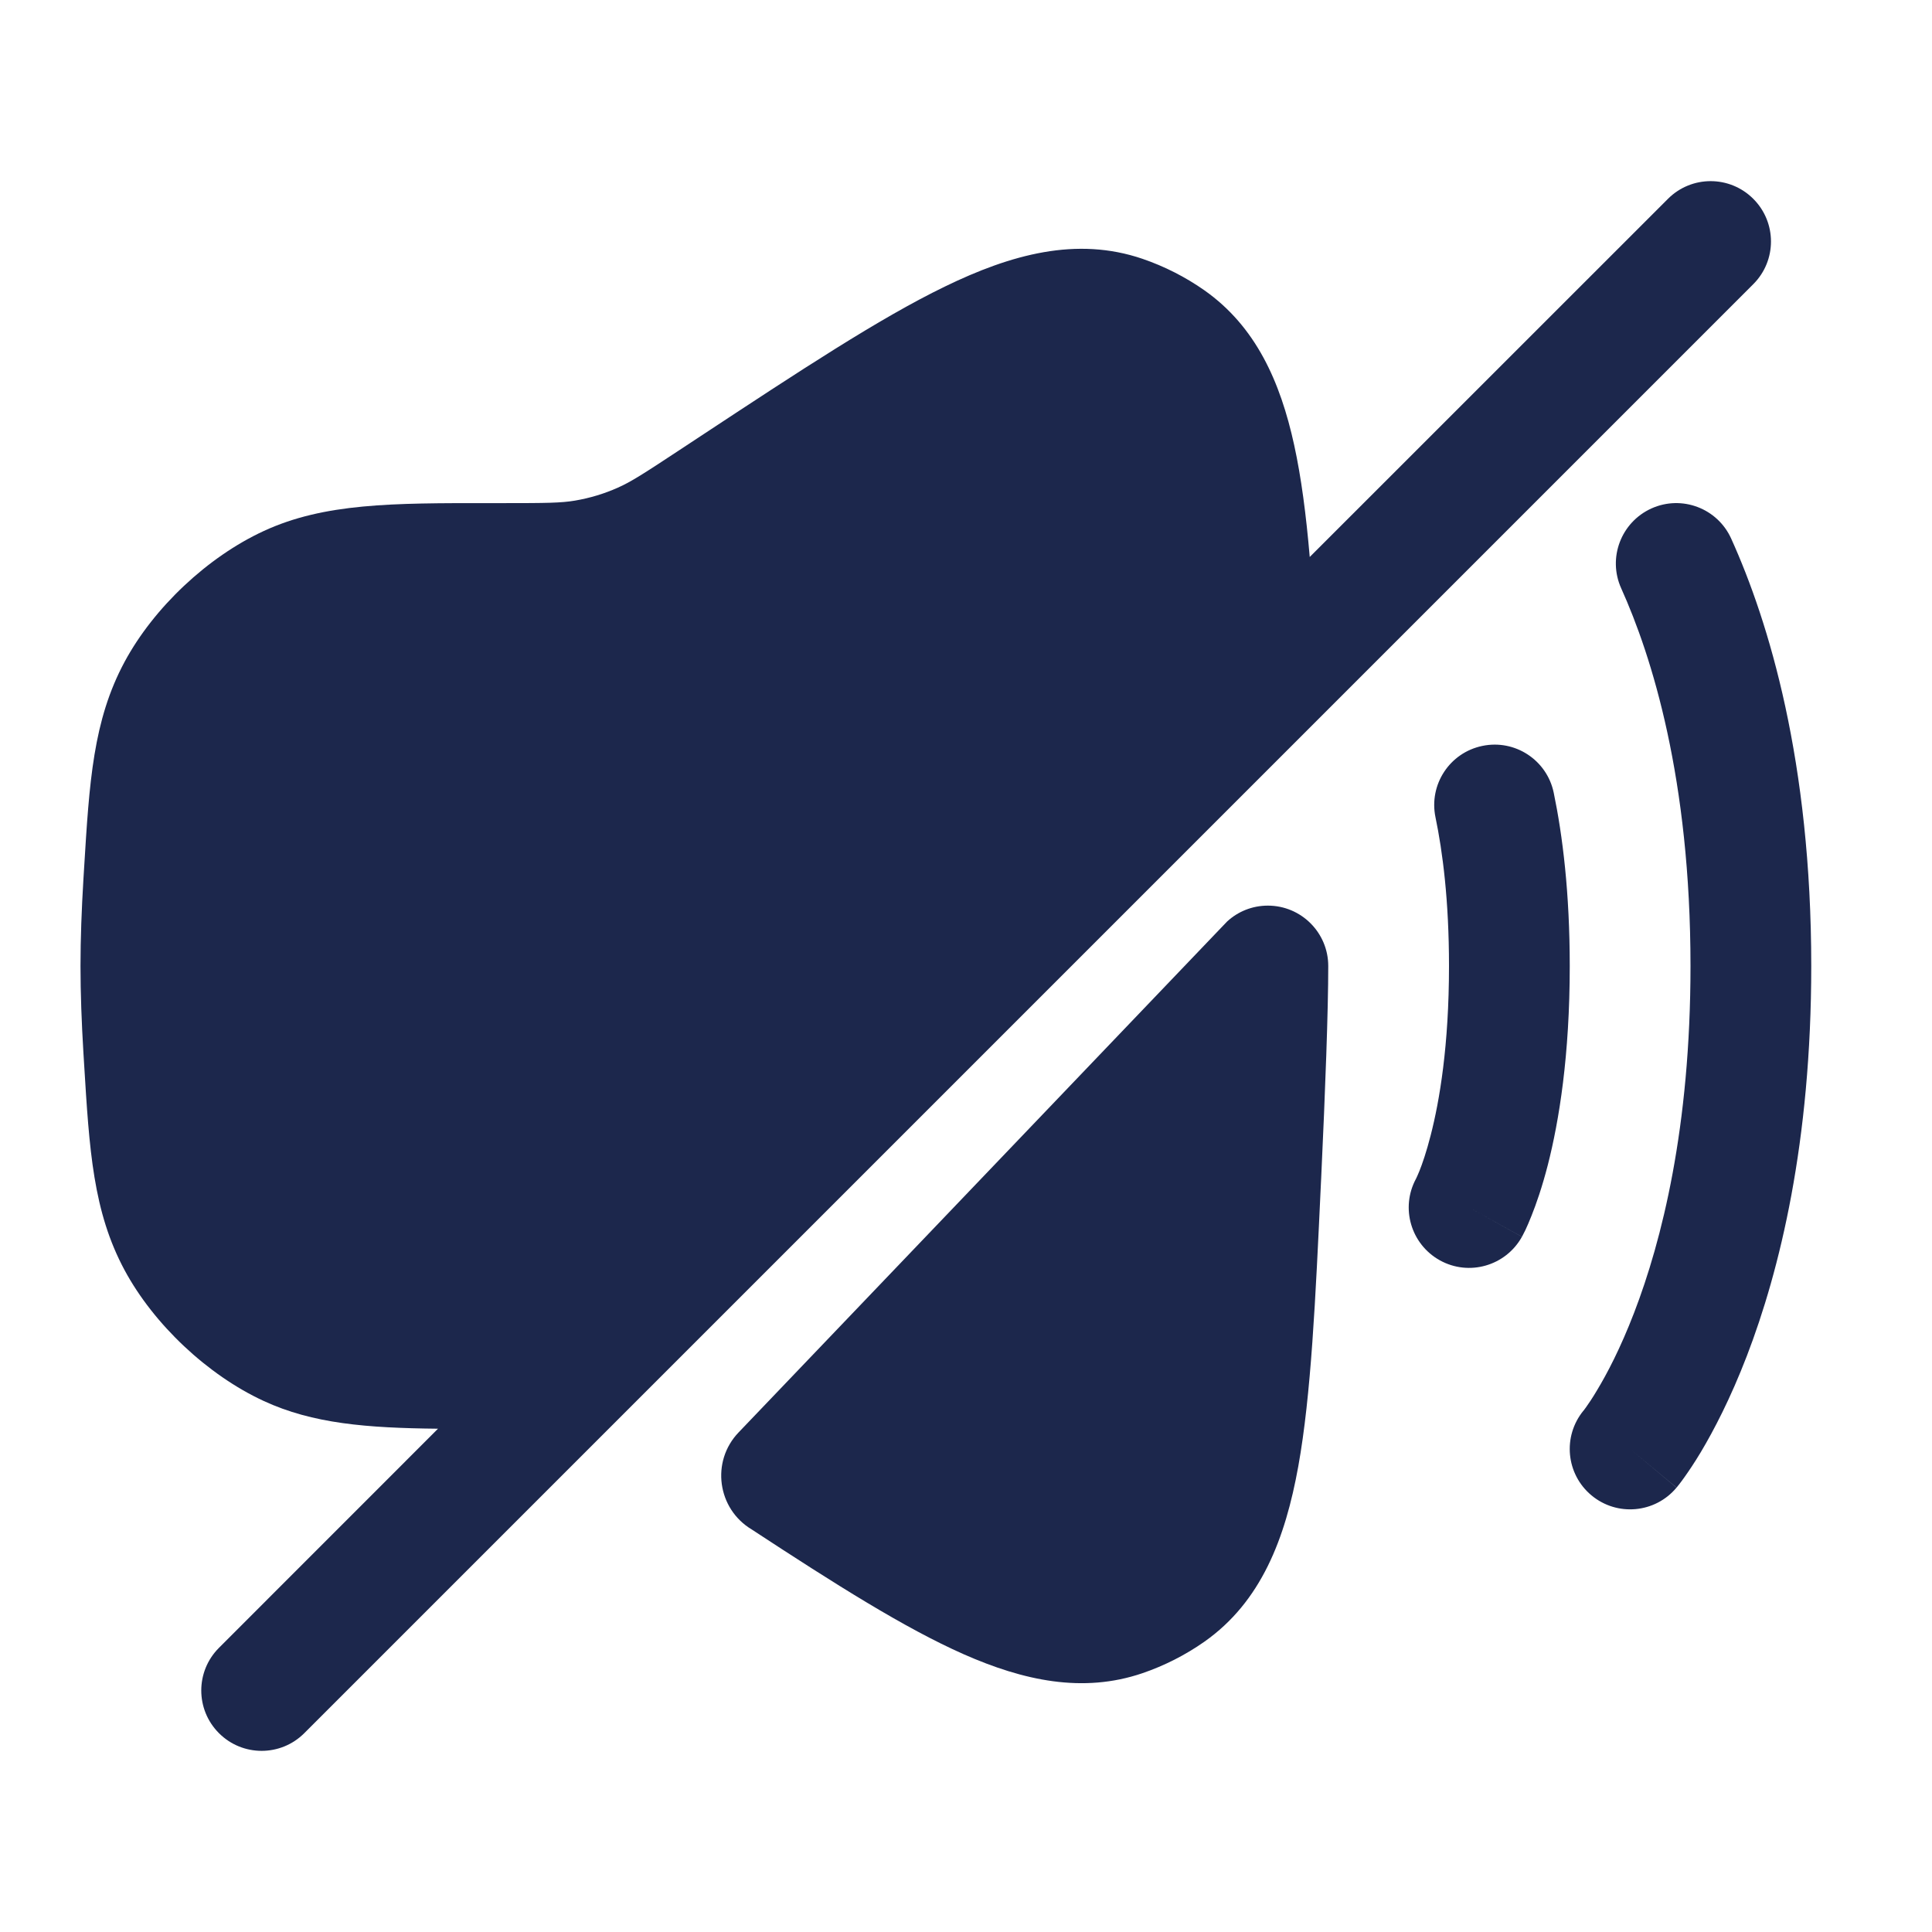
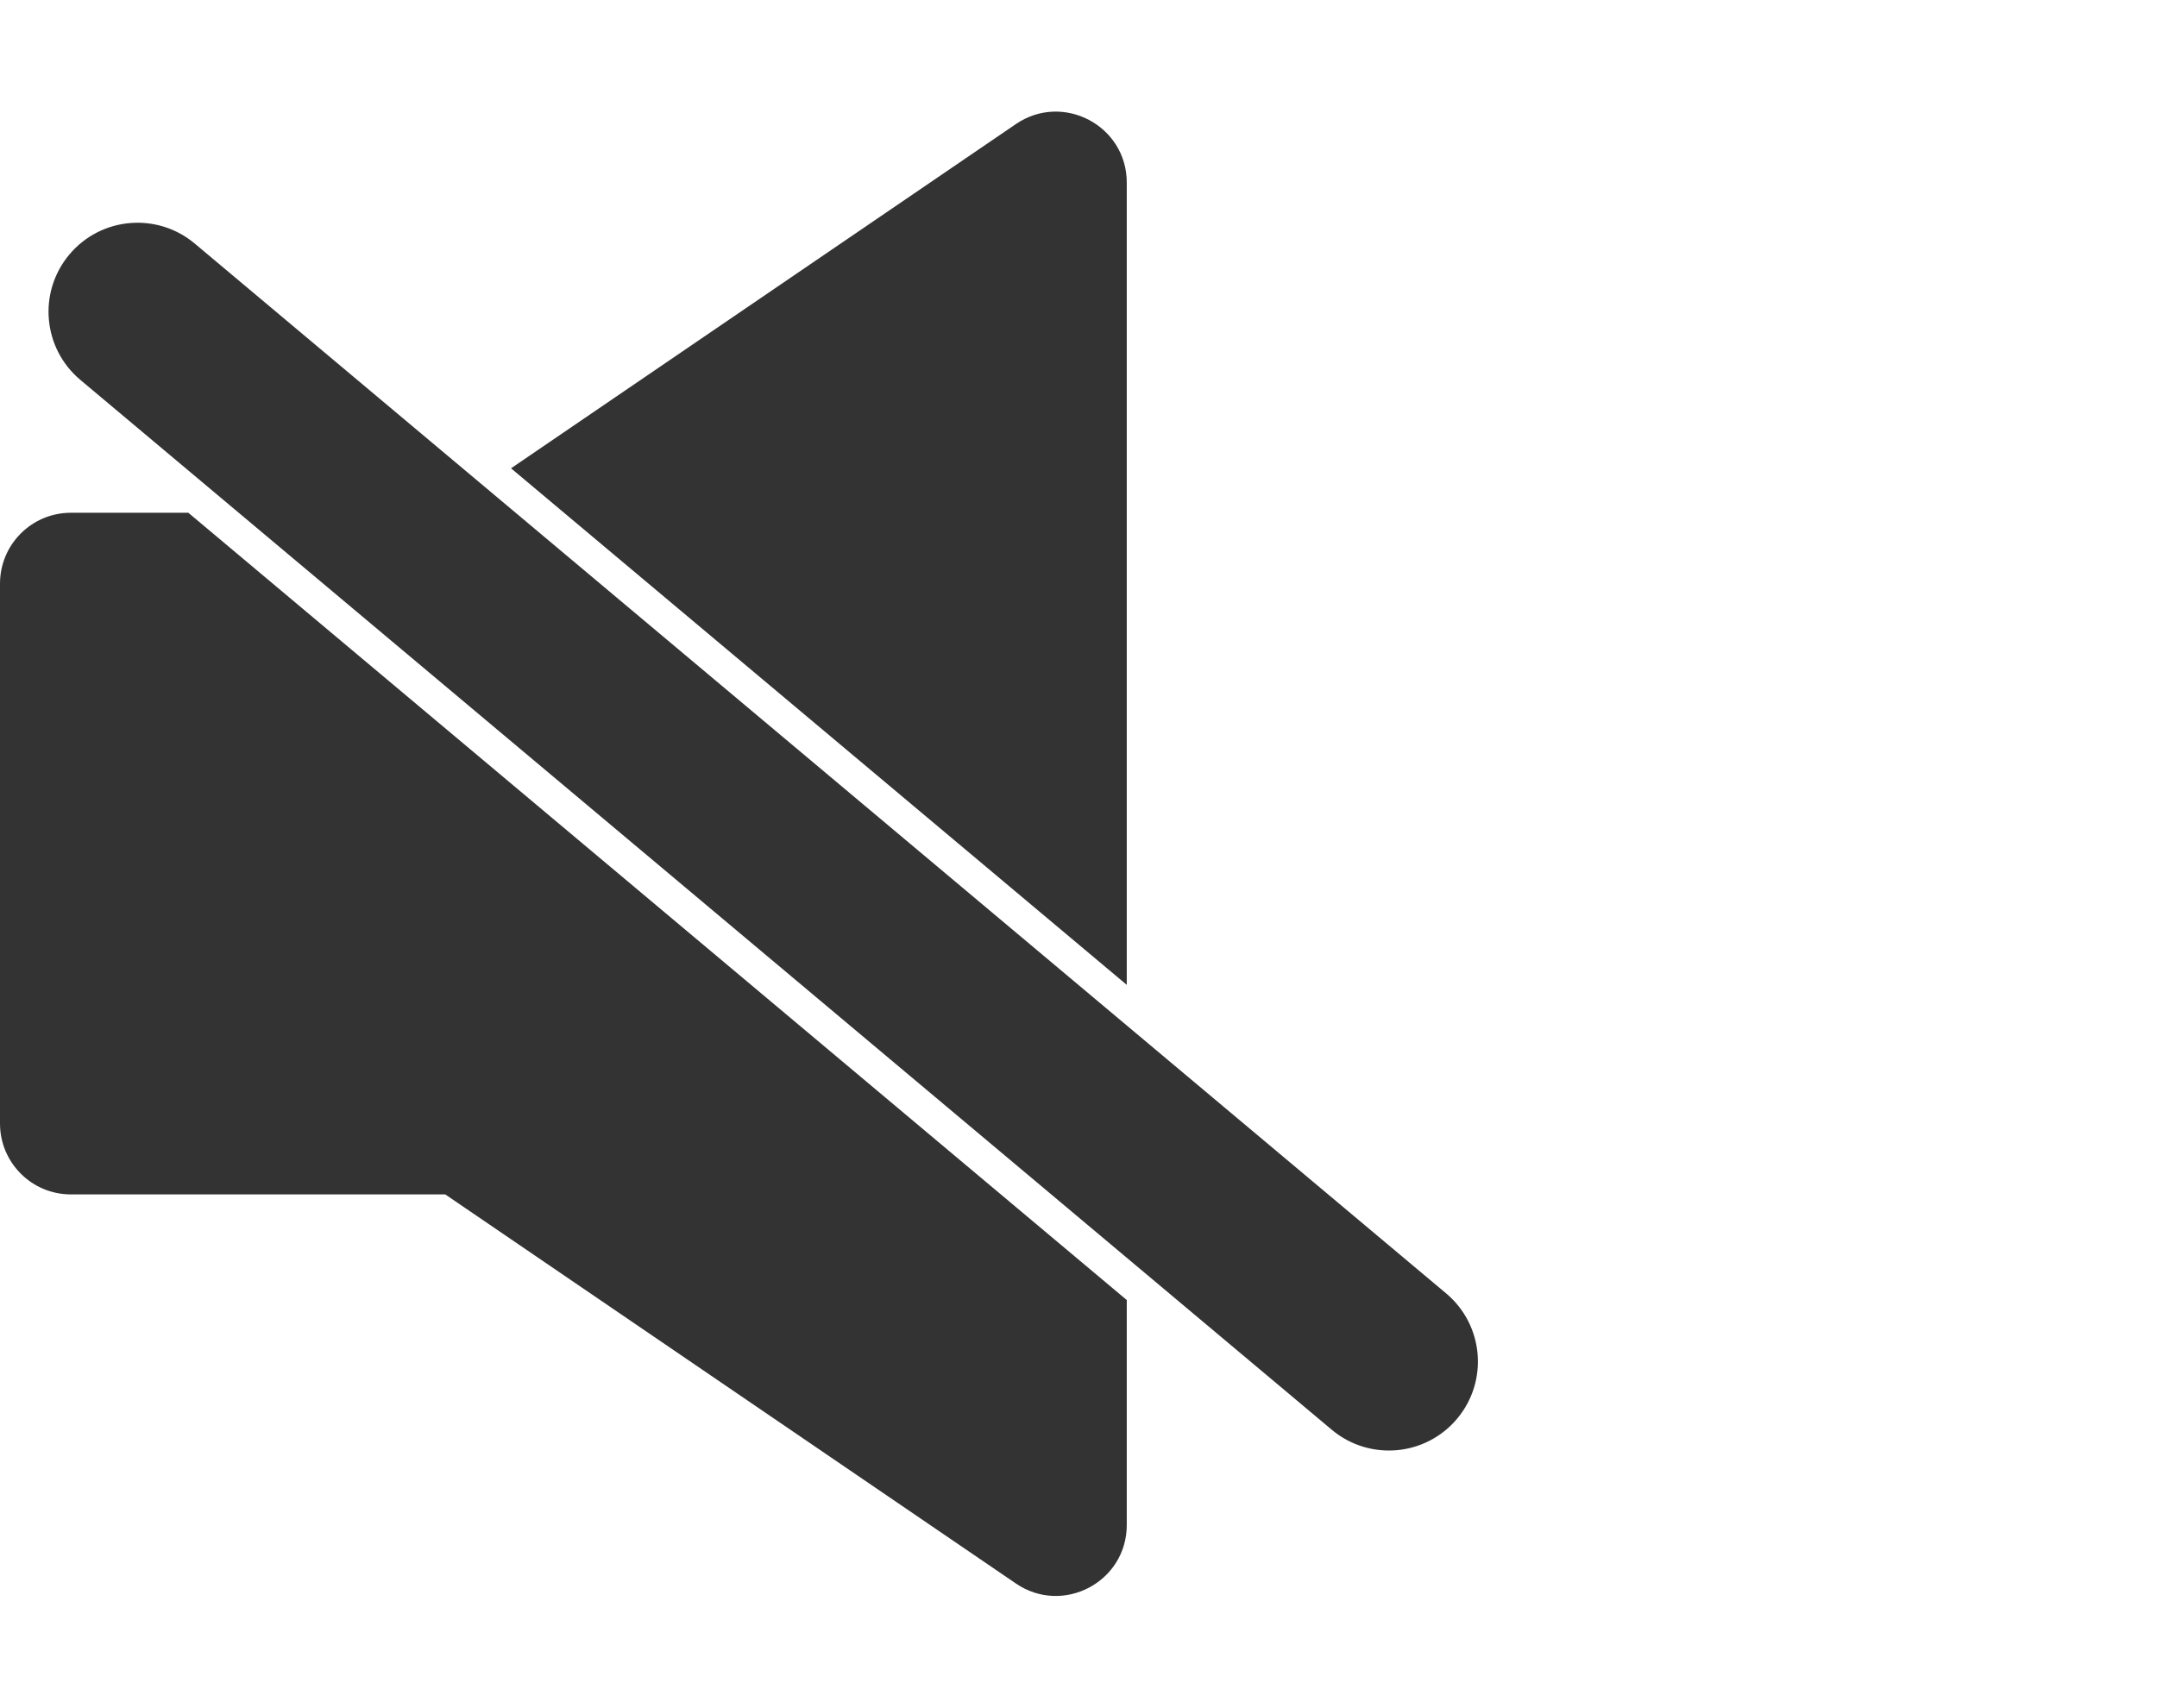
- <svg xmlns="http://www.w3.org/2000/svg" width="800px" height="800px" viewBox="0 0 24 24" fill="none">
-   <path fill-rule="evenodd" clip-rule="evenodd" d="M20.515 6.316C20.892 6.146 21.336 6.314 21.506 6.692C21.974 7.727 22.5 9.46 22.5 12C22.5 14.192 22.108 15.783 21.7 16.844C21.496 17.374 21.289 17.769 21.128 18.039C21.047 18.174 20.977 18.277 20.925 18.35C20.899 18.387 20.877 18.416 20.86 18.438C20.852 18.448 20.845 18.457 20.839 18.464L20.832 18.474L20.829 18.477L20.827 18.479C20.827 18.479 20.826 18.48 20.25 18L20.826 18.48C20.561 18.798 20.088 18.841 19.77 18.576C19.453 18.312 19.409 17.843 19.67 17.524C19.67 17.524 19.672 17.522 19.674 17.52C19.679 17.513 19.689 17.499 19.704 17.479C19.734 17.437 19.782 17.367 19.841 17.267C19.961 17.068 20.129 16.751 20.3 16.306C20.642 15.417 21 14.008 21 12C21 9.674 20.519 8.151 20.139 7.308C19.969 6.931 20.137 6.487 20.515 6.316Z" fill="#1C274C" />
-   <path fill-rule="evenodd" clip-rule="evenodd" d="M18.414 9.266C18.82 9.181 19.217 9.442 19.301 9.848C19.411 10.378 19.5 11.089 19.5 12C19.5 13.11 19.368 13.923 19.227 14.474C19.156 14.749 19.083 14.958 19.024 15.105C18.995 15.179 18.969 15.237 18.949 15.28C18.938 15.301 18.93 15.319 18.922 15.333L18.913 15.351L18.909 15.358L18.907 15.361L18.906 15.363C18.906 15.363 18.906 15.364 18.25 15L18.906 15.364C18.704 15.726 18.248 15.857 17.886 15.656C17.527 15.456 17.395 15.006 17.589 14.645L17.594 14.635C17.601 14.62 17.614 14.592 17.632 14.548C17.667 14.461 17.719 14.313 17.773 14.101C17.882 13.677 18 12.99 18 12C18 11.187 17.921 10.579 17.832 10.152C17.748 9.747 18.008 9.35 18.414 9.266Z" fill="#1C274C" />
-   <path d="M21.78 3.53C22.073 3.237 22.073 2.763 21.78 2.47C21.487 2.177 21.013 2.177 20.72 2.47L16.27 6.919C16.225 6.395 16.165 5.932 16.077 5.53C15.905 4.741 15.6 4.056 14.961 3.606C14.726 3.441 14.464 3.308 14.192 3.215C13.374 2.936 12.561 3.159 11.735 3.561C10.921 3.956 9.934 4.607 8.703 5.418L8.436 5.594C7.989 5.889 7.834 5.988 7.675 6.058C7.505 6.134 7.325 6.188 7.141 6.219C6.97 6.248 6.787 6.25 6.25 6.25L6.089 6.25C4.872 6.249 4.027 6.249 3.275 6.597C2.58 6.918 1.911 7.547 1.548 8.221C1.156 8.95 1.11 9.712 1.044 10.796L1.036 10.926C1.014 11.294 1 11.659 1 12C1 12.342 1.014 12.706 1.036 13.074L1.044 13.204C1.11 14.288 1.156 15.05 1.548 15.779C1.911 16.453 2.58 17.082 3.275 17.403C3.886 17.686 4.558 17.739 5.441 17.748L2.72 20.47C2.427 20.763 2.427 21.237 2.72 21.53C3.013 21.823 3.487 21.823 3.78 21.53L21.78 3.53Z" fill="#1C274C" />
-   <path d="M16.5 12C16.5 11.586 16.164 11.25 15.75 11.25C15.555 11.25 15.378 11.324 15.245 11.446L15.174 11.52L9.175 17.794C8.829 18.155 8.91 18.744 9.339 19C10.378 19.681 11.238 20.225 11.97 20.549C12.713 20.877 13.45 21.038 14.192 20.785C14.464 20.692 14.726 20.559 14.961 20.394C15.667 19.897 15.966 19.113 16.128 18.214C16.287 17.33 16.341 16.158 16.409 14.698L16.412 14.64C16.464 13.525 16.5 12.552 16.5 12Z" fill="#1C274C" />
+ <svg xmlns="http://www.w3.org/2000/svg" width="1430" height="1132" viewBox="0 0 1430 1132" fill="none">
+   <path d="M747 862.045V1011.19C747 1048.96 704.717 1071.3 673.519 1050.02L295.181 792H47C21.043 792 0 770.957 0 745V387C0 361.042 21.043 340 47 340H124.851L747 862.045ZM673.519 82.251C704.717 60.974 747 83.317 747 121.08V653.056L338.793 310.53L673.519 82.251Z" fill="#333333" />
+   <path d="M958.719 857.634C983.681 878.579 986.937 915.794 965.992 940.755V940.755C945.046 965.717 907.832 968.972 882.87 948.027L53.25 251.893C28.288 230.948 25.032 193.733 45.978 168.772V168.772C66.923 143.81 104.137 140.555 129.099 161.5L958.719 857.634Z" fill="#333333" />
</svg>
